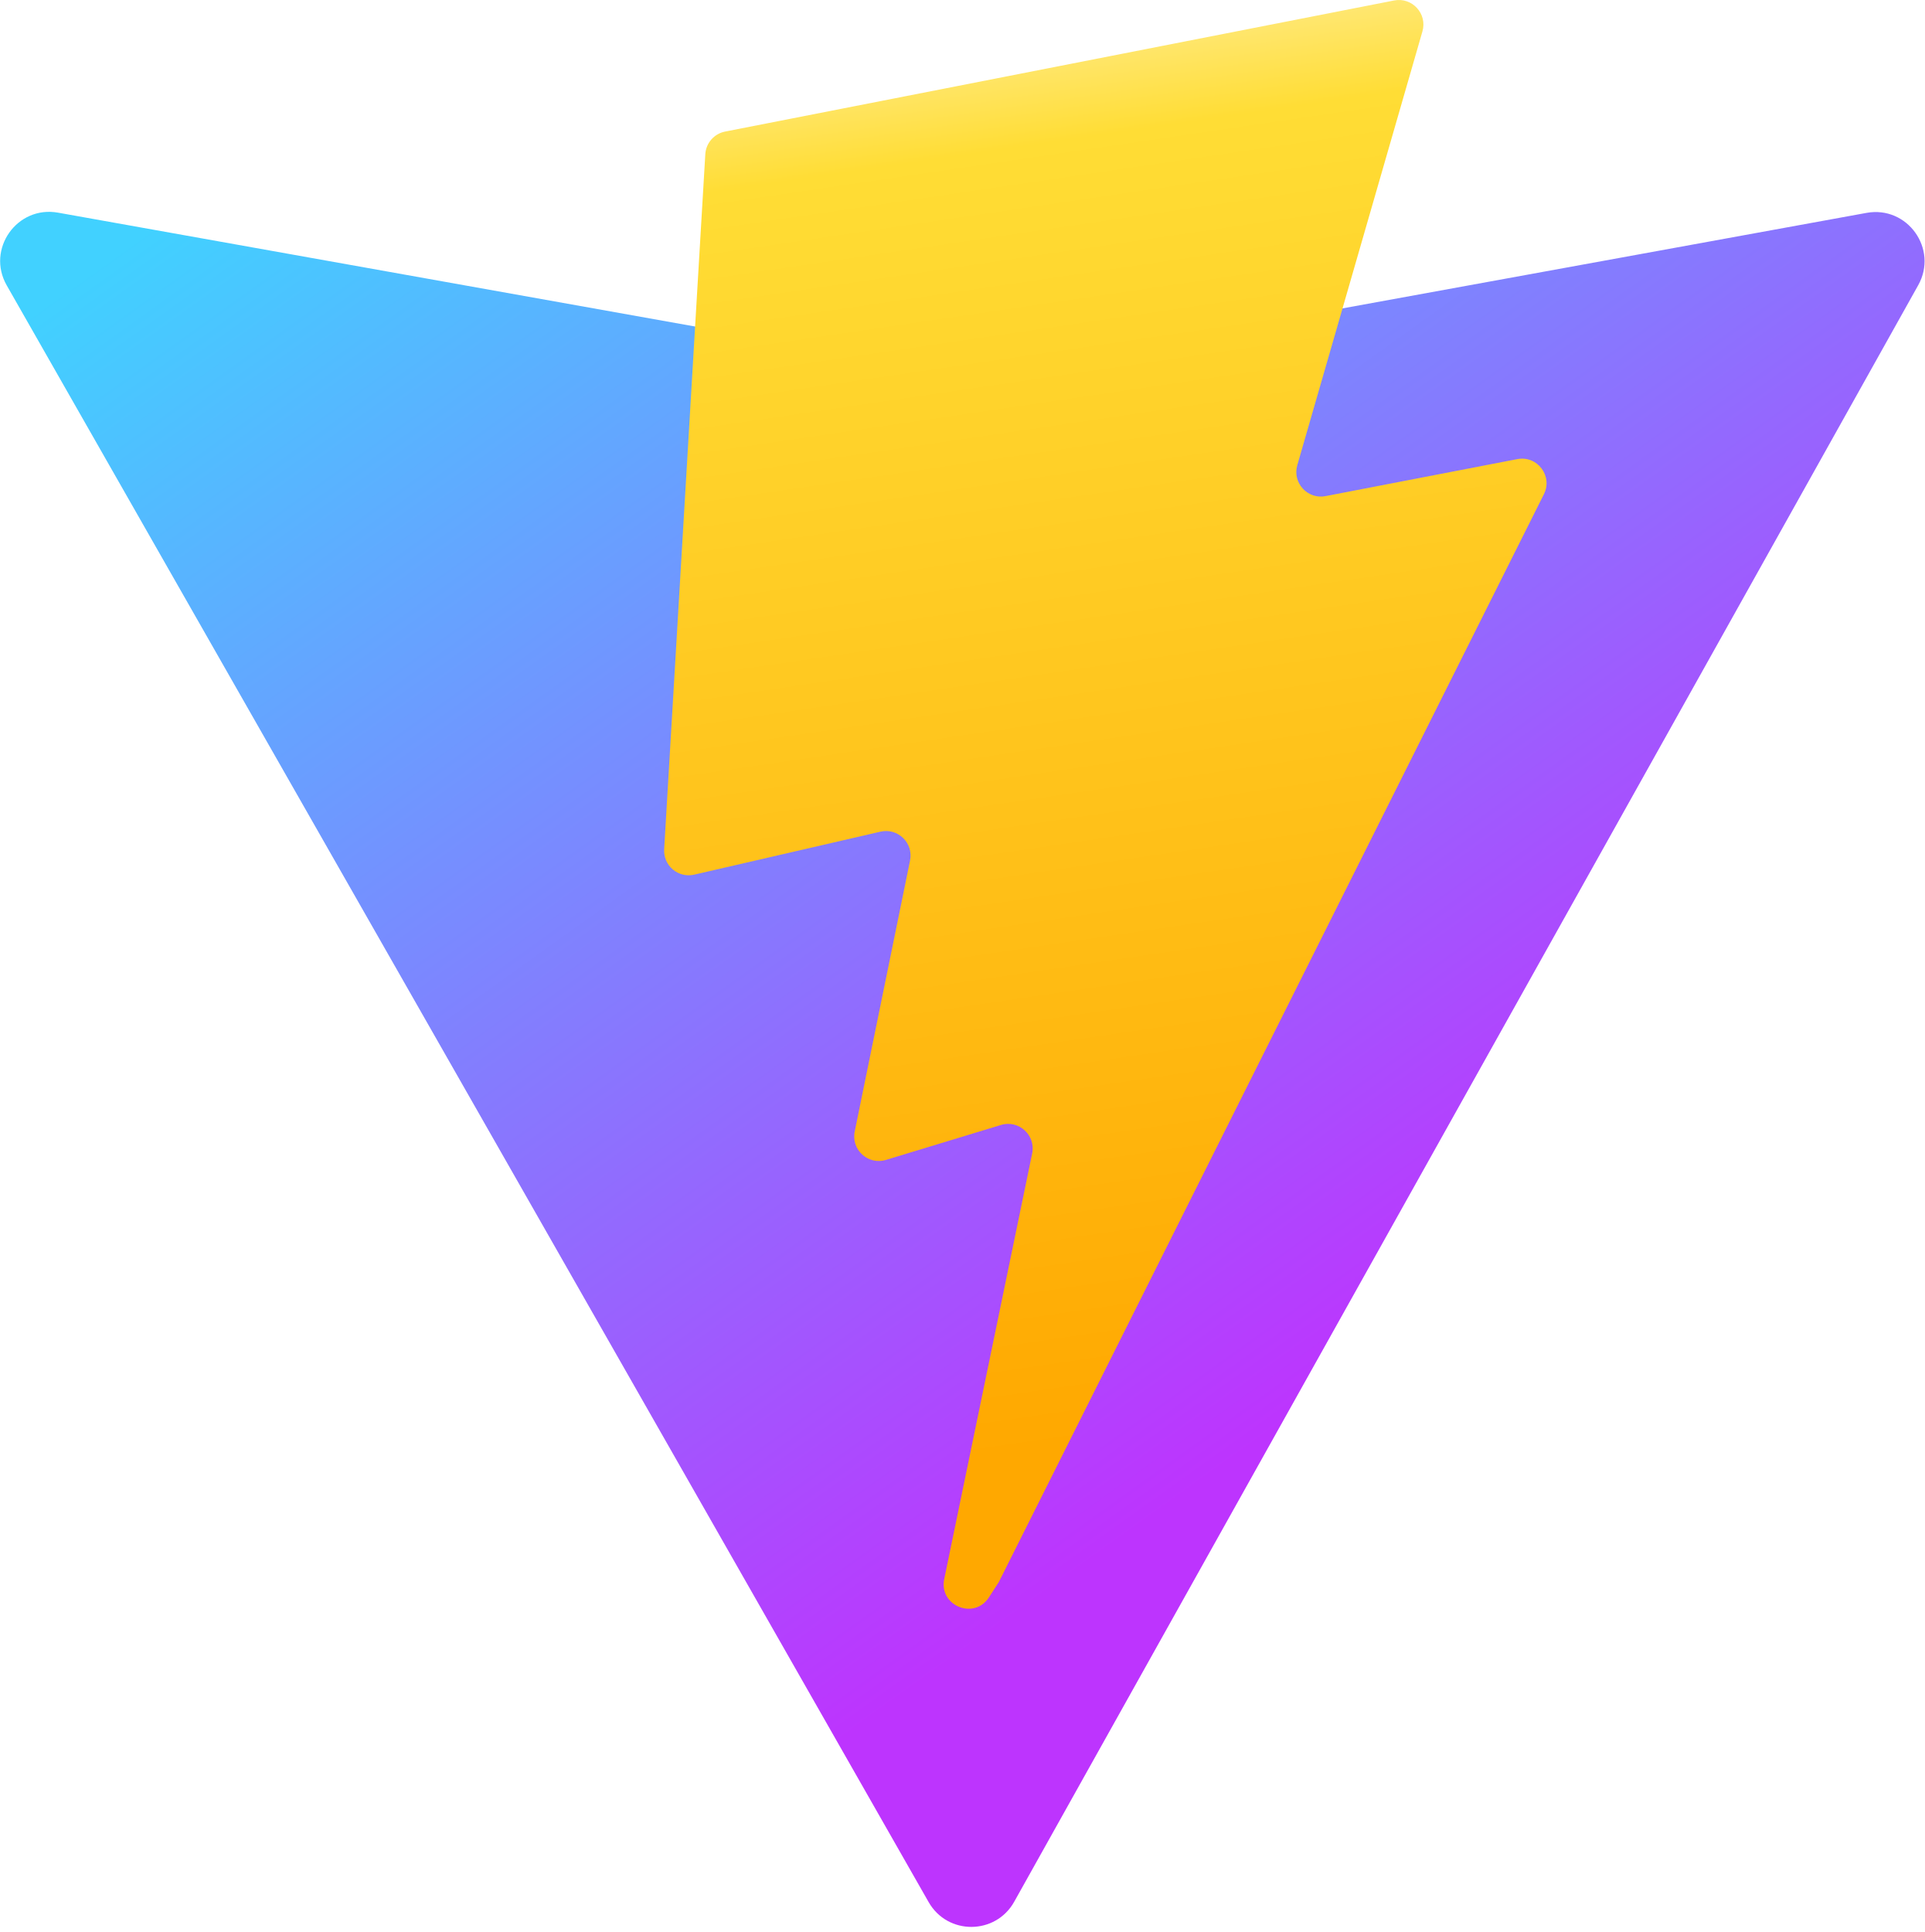
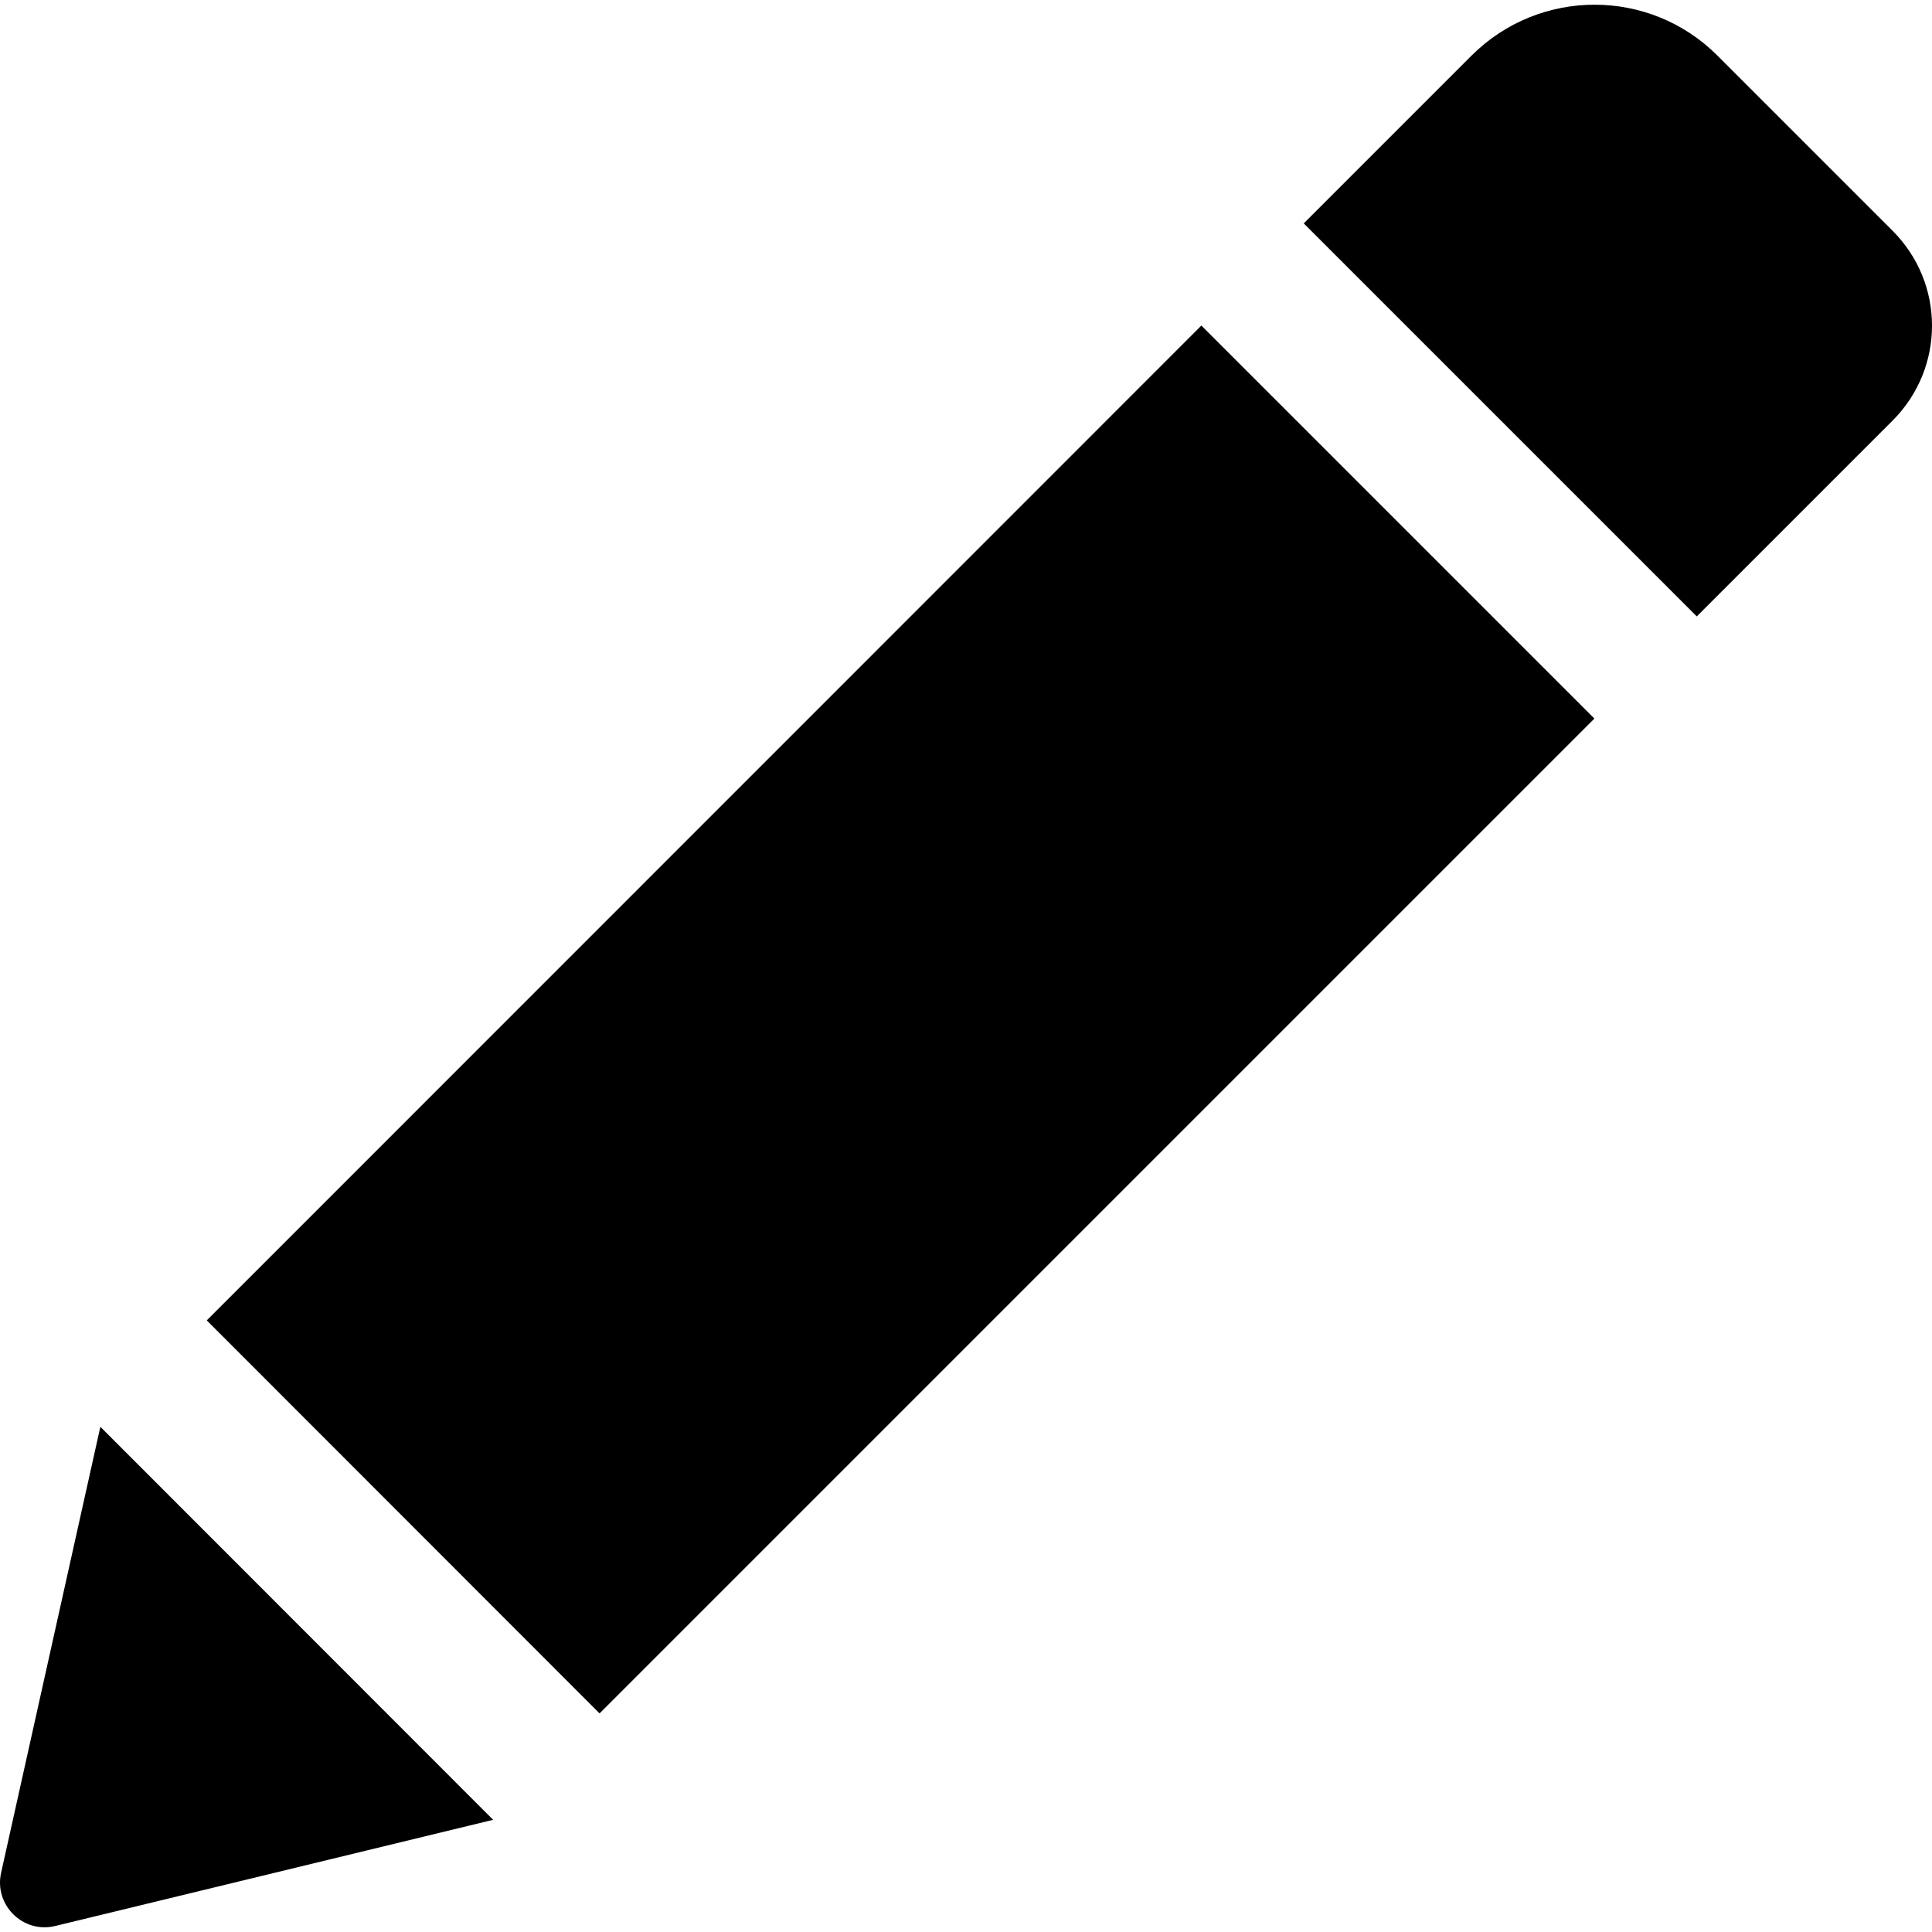
- <svg xmlns="http://www.w3.org/2000/svg" aria-hidden="true" role="img" class="iconify iconify--logos" width="31.88" height="32" preserveAspectRatio="xMidYMid meet" viewBox="0 0 256 257">
-   <defs>
-     <linearGradient id="IconifyId1813088fe1fbc01fb466" x1="-.828%" x2="57.636%" y1="7.652%" y2="78.411%">
-       <stop offset="0%" stop-color="#41D1FF" />
-       <stop offset="100%" stop-color="#BD34FE" />
-     </linearGradient>
-     <linearGradient id="IconifyId1813088fe1fbc01fb467" x1="43.376%" x2="50.316%" y1="2.242%" y2="89.03%">
-       <stop offset="0%" stop-color="#FFEA83" />
-       <stop offset="8.333%" stop-color="#FFDD35" />
-       <stop offset="100%" stop-color="#FFA800" />
-     </linearGradient>
-   </defs>
-   <path fill="url(#IconifyId1813088fe1fbc01fb466)" d="M255.153 37.938L134.897 252.976c-2.483 4.44-8.862 4.466-11.382.048L.875 37.958c-2.746-4.814 1.371-10.646 6.827-9.67l120.385 21.517a6.537 6.537 0 0 0 2.322-.004l117.867-21.483c5.438-.991 9.574 4.796 6.877 9.62Z" />
-   <path fill="url(#IconifyId1813088fe1fbc01fb467)" d="M185.432.063L96.44 17.501a3.268 3.268 0 0 0-2.634 3.014l-5.474 92.456a3.268 3.268 0 0 0 3.997 3.378l24.777-5.718c2.318-.535 4.413 1.507 3.936 3.838l-7.361 36.047c-.495 2.426 1.782 4.5 4.151 3.78l15.304-4.649c2.372-.72 4.652 1.36 4.15 3.788l-11.698 56.621c-.732 3.542 3.979 5.473 5.943 2.437l1.313-2.028l72.516-144.72c1.215-2.423-.88-5.186-3.54-4.672l-25.505 4.922c-2.396.462-4.435-1.77-3.759-4.114l16.646-57.705c.677-2.35-1.37-4.583-3.769-4.113Z" />
+ <svg xmlns="http://www.w3.org/2000/svg" fill="#000000" version="1.1" id="Capa_1" width="800px" height="800px" viewBox="0 0 528.899 528.899" xml:space="preserve">
+   <g>
+     <path d="M328.883,89.125l107.59,107.589l-272.34,272.34L56.604,361.465L328.883,89.125z M518.113,63.177l-47.981-47.981   c-18.543-18.543-48.653-18.543-67.259,0l-45.961,45.961l107.59,107.59l53.611-53.611   C532.495,100.753,532.495,77.559,518.113,63.177z M0.3,512.69c-1.958,8.812,5.998,16.708,14.811,14.565l119.891-29.069   L27.473,390.597L0.3,512.69z" />
+   </g>
</svg>
